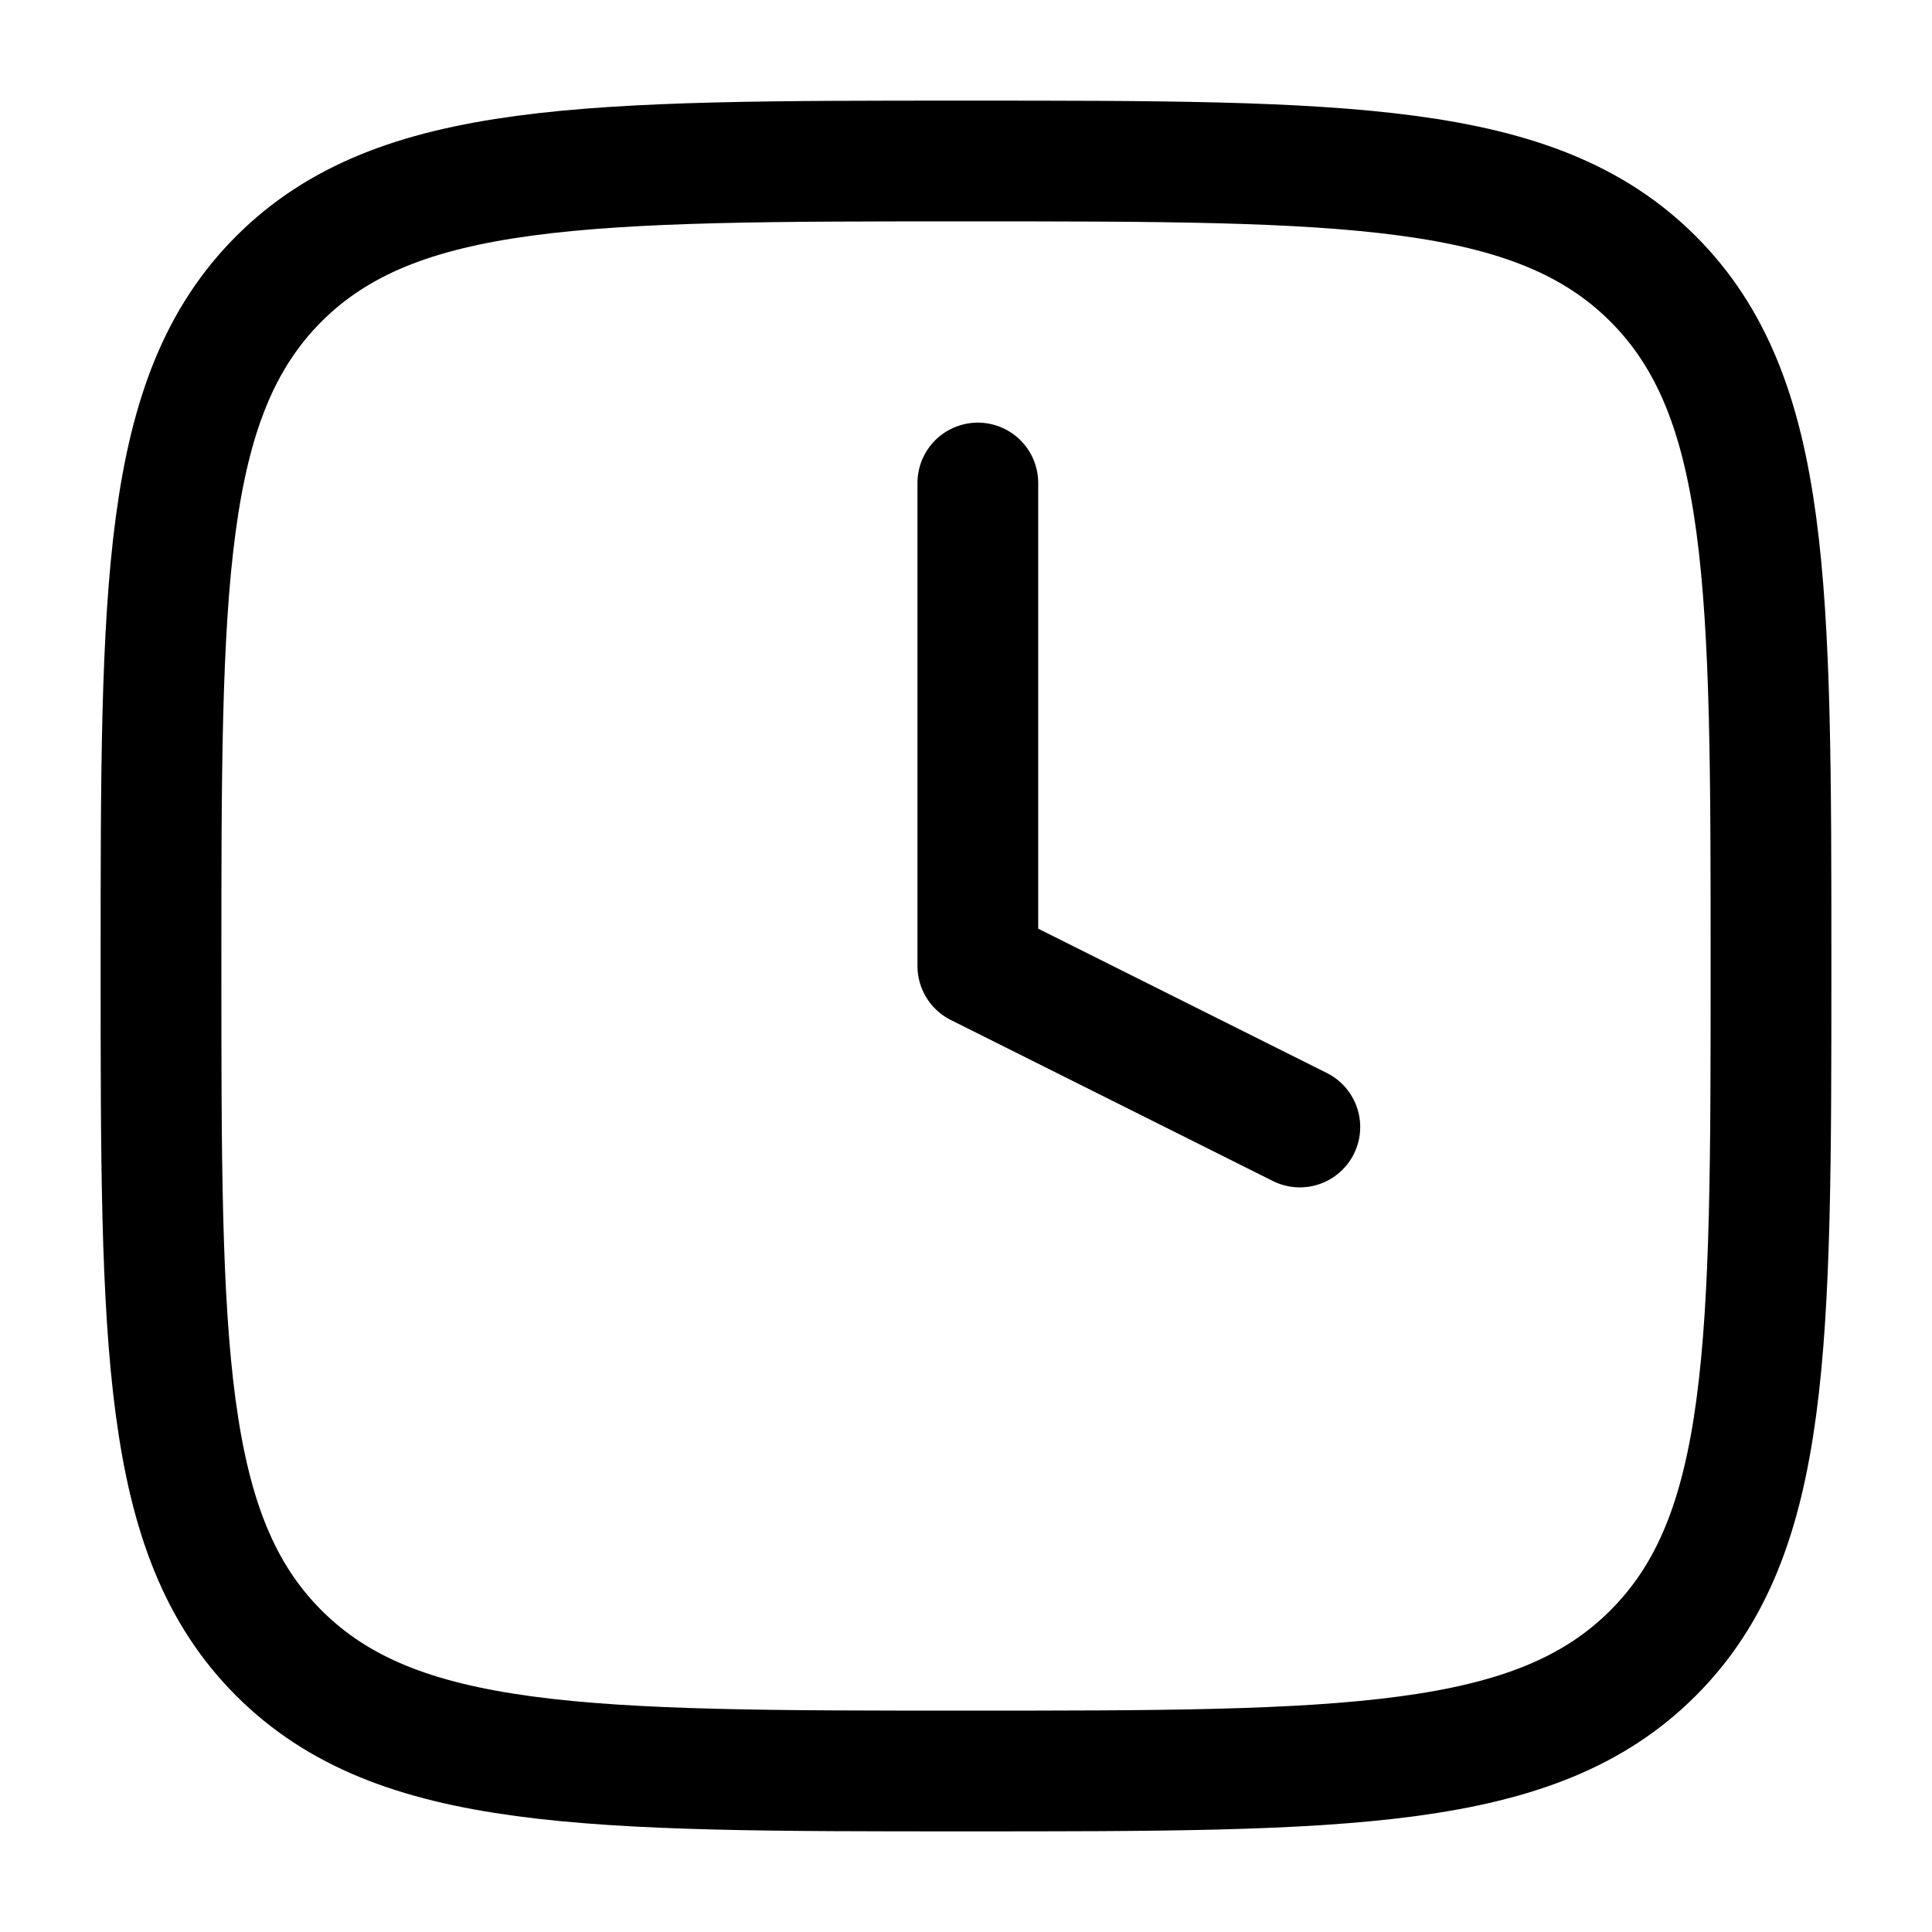
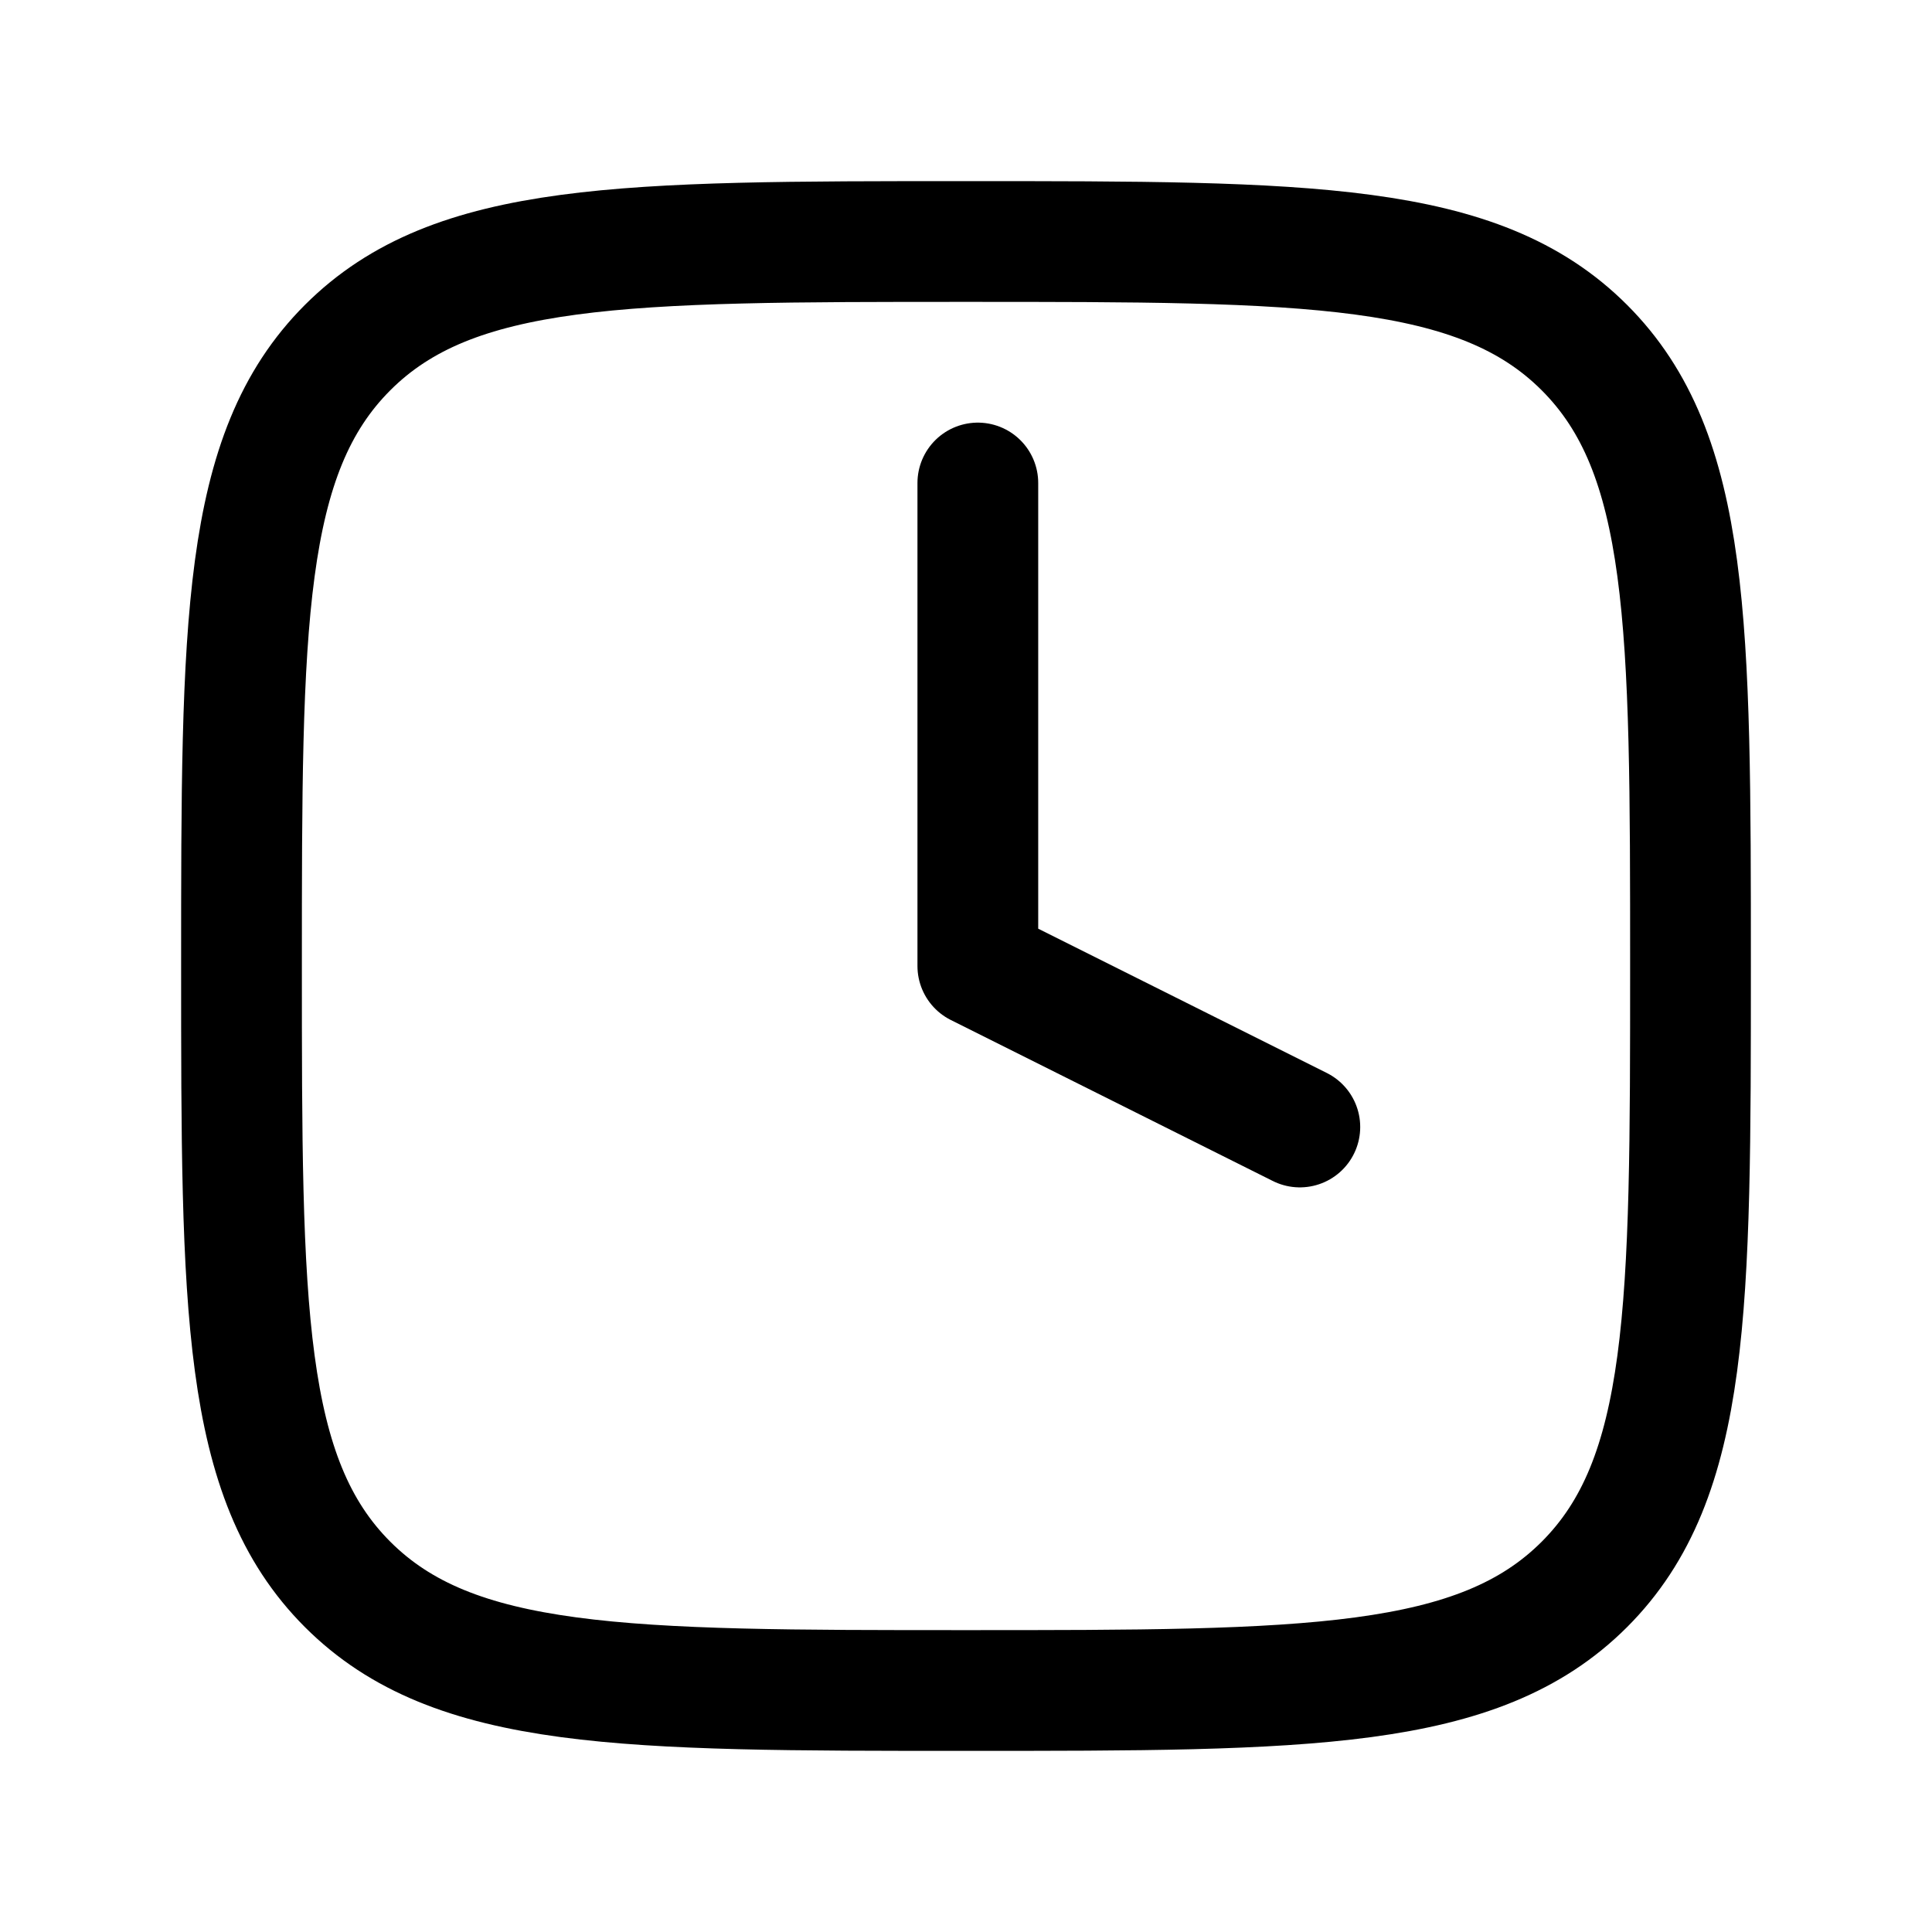
<svg xmlns="http://www.w3.org/2000/svg" width="24" height="24" fill="none" viewBox="0 0 24 24" stroke-width="1.5" stroke-linecap="round" stroke-linejoin="round" stroke="currentColor">
  <path d="M12.147 6v6l4 2" />
-   <path d="M2 12c0-4.714 0-7.071 1.464-8.536C4.93 2 7.286 2 12 2c4.714 0 7.071 0 8.535 1.464C22 4.93 22 7.286 22 12c0 4.714 0 7.071-1.465 8.535C19.072 22 16.714 22 12 22s-7.071 0-8.536-1.465C2 19.072 2 16.714 2 12Z" />
+   <path d="M3 12c0-4.243 0-6.364 1.318-7.682C5.636 3 7.758 3 12 3c4.243 0 6.364 0 7.682 1.318C21 5.636 21 7.758 21 12c0 4.243 0 6.364-1.318 7.682C18.364 21 16.242 21 12 21c-4.243 0-6.364 0-7.682-1.318C3 18.364 3 16.242 3 12Z" />
</svg>
